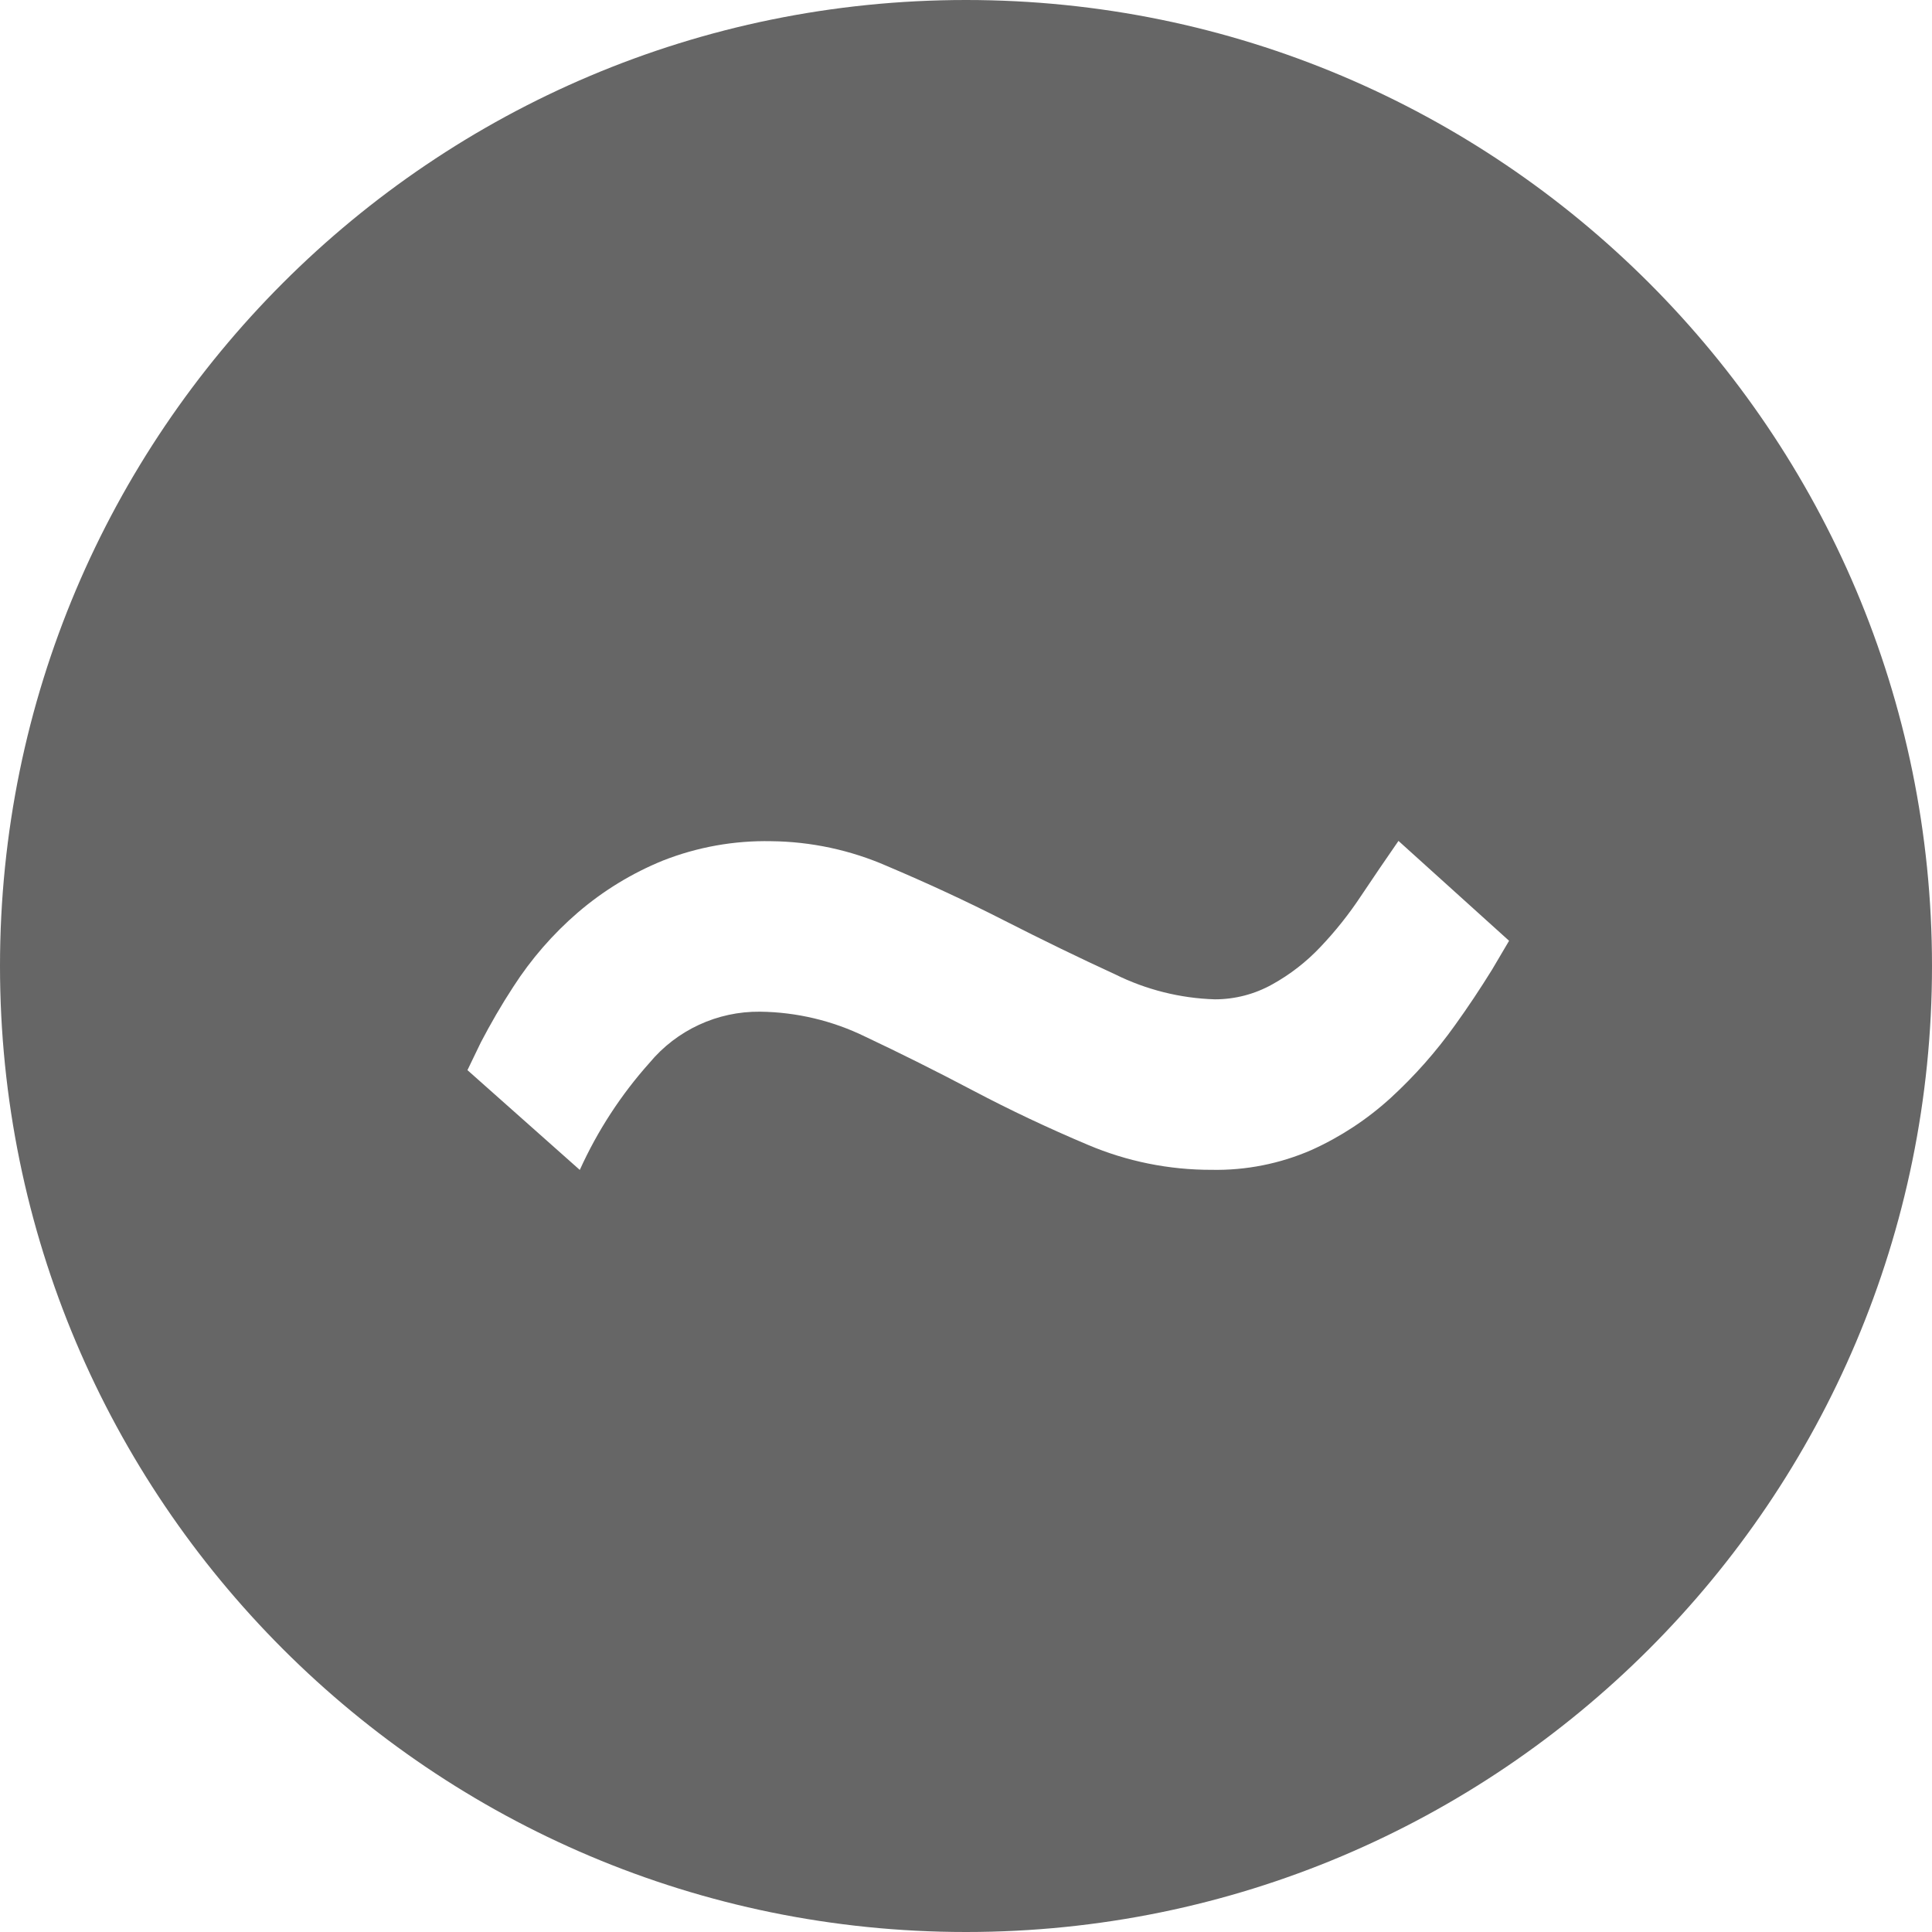
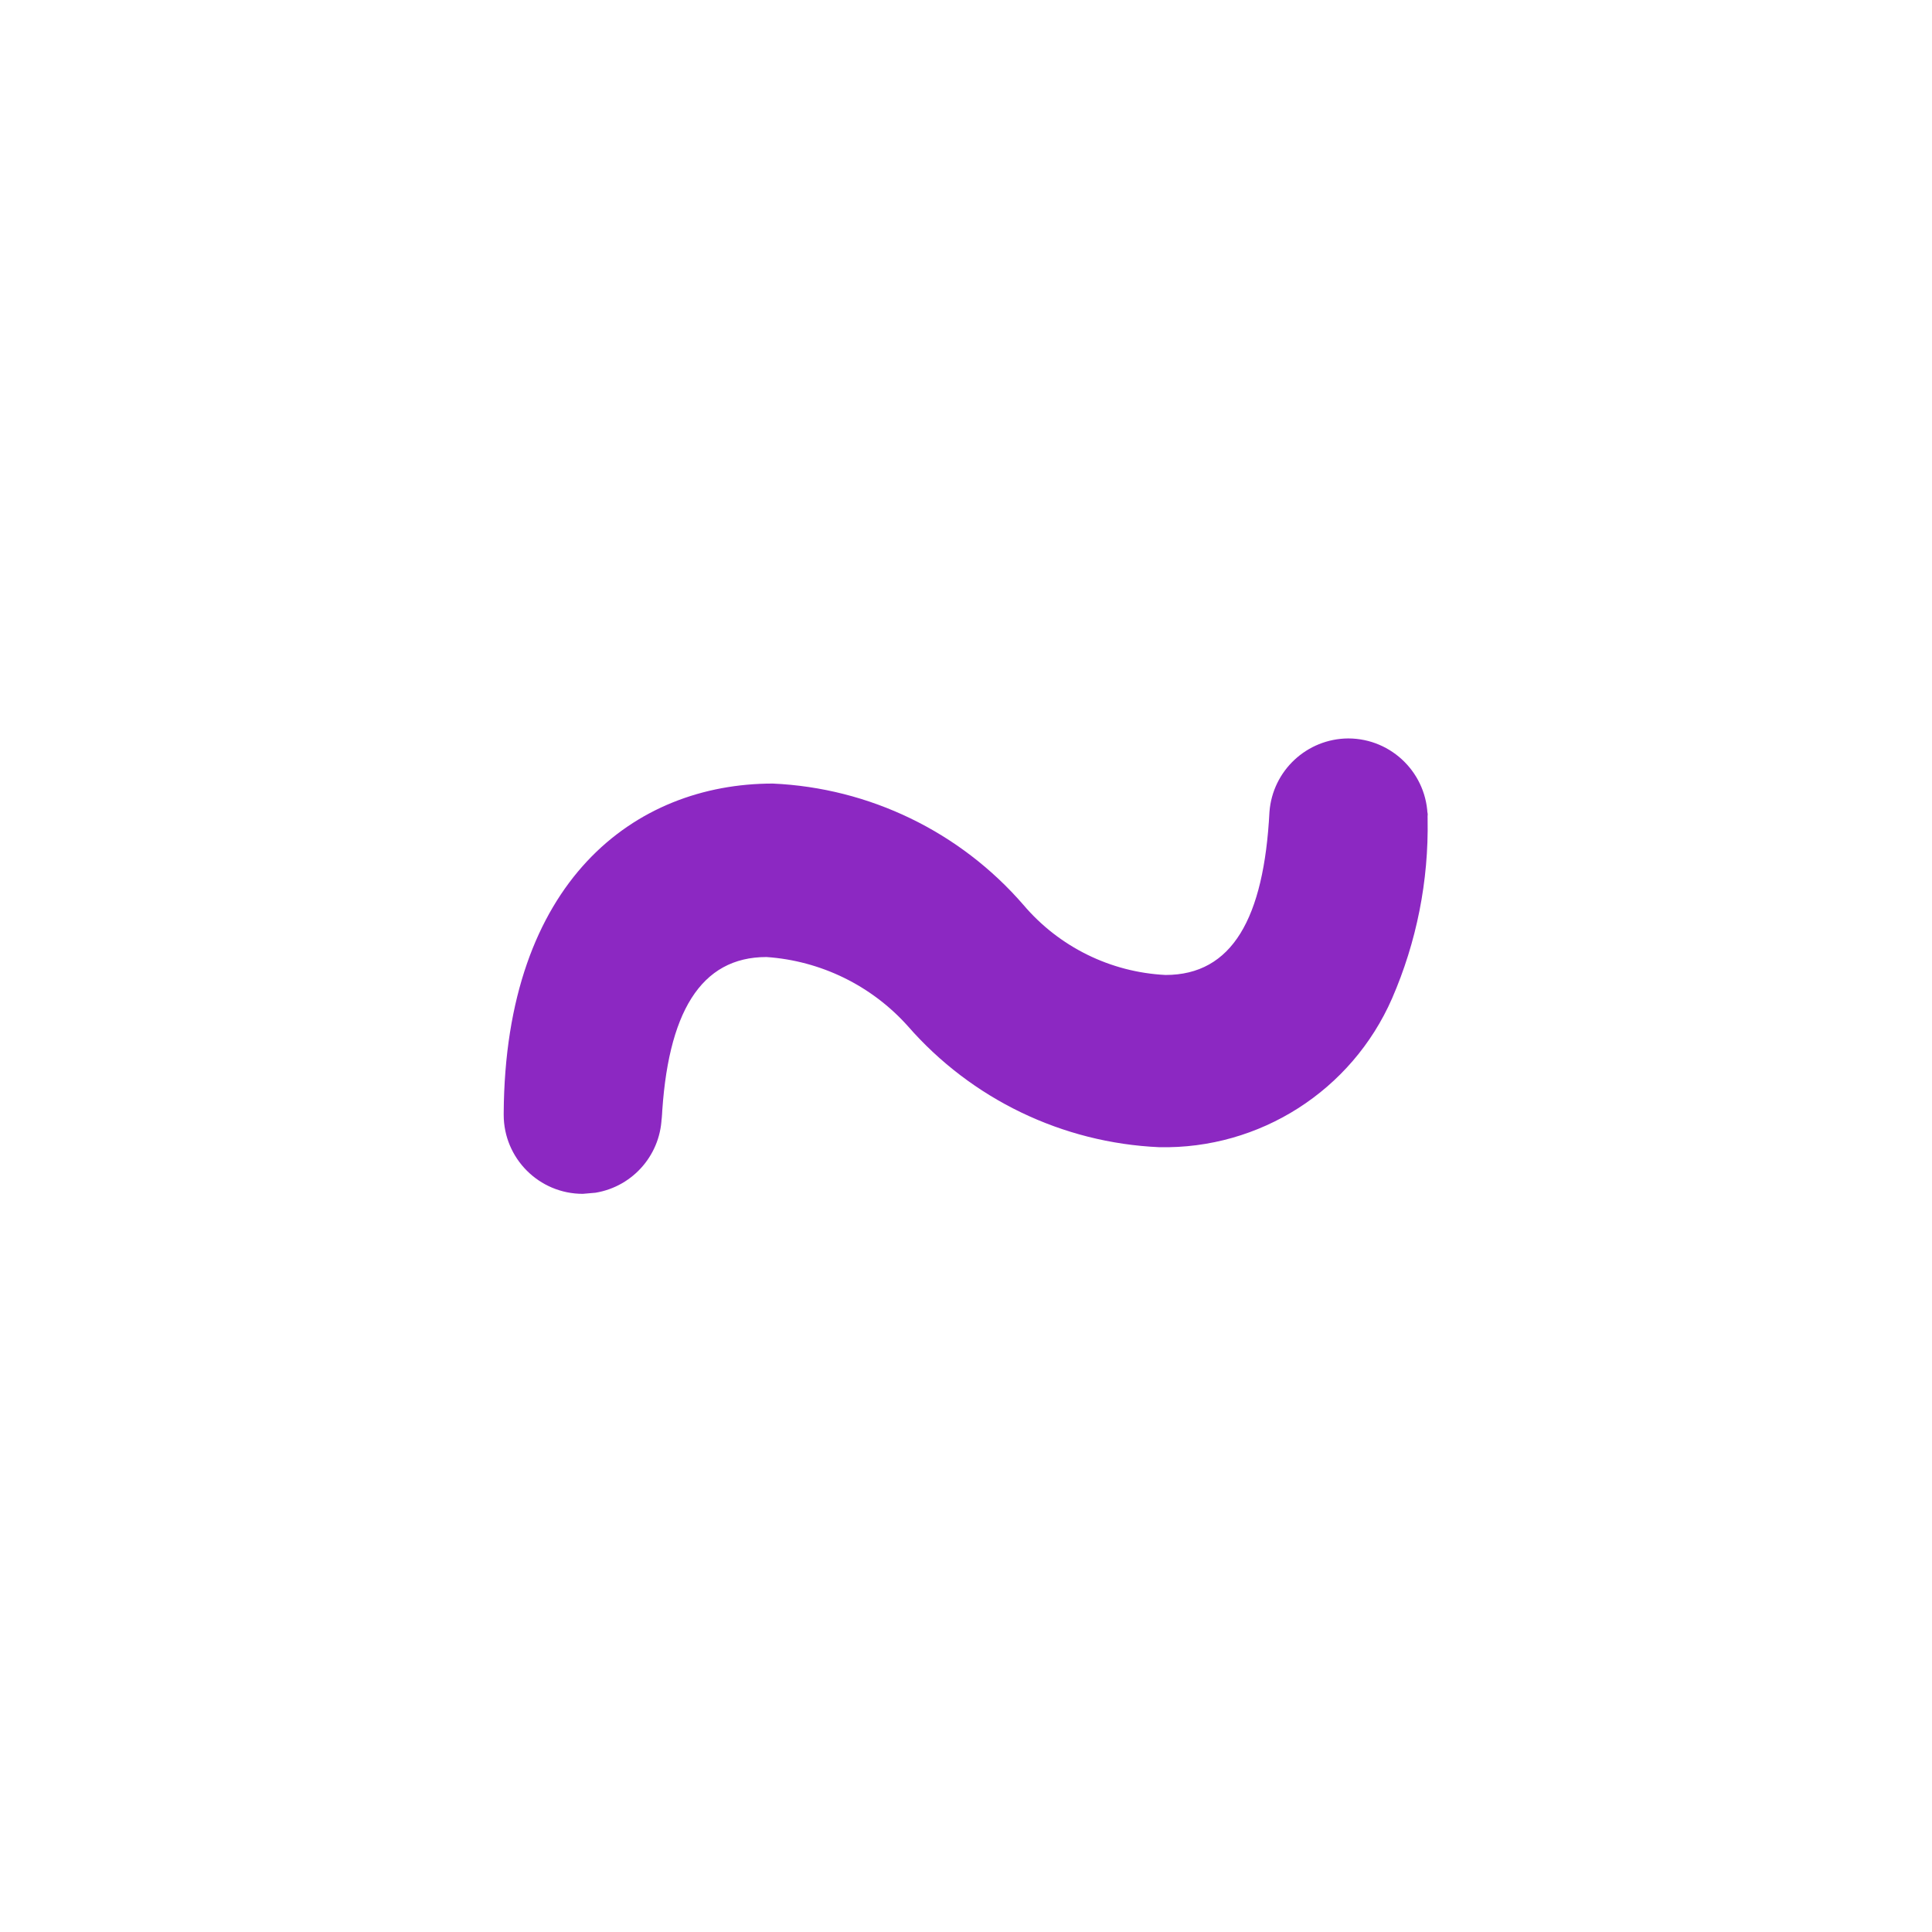
- <svg xmlns="http://www.w3.org/2000/svg" fill="rgb(102, 102, 102)" viewBox="0 0 20 20">
-   <path d="M10,0A10,10,0,1,1,0,10H0A10,10,0,0,1,10,0Zm4.477,8.705c-.129.186-.259.377-.388.57a3.817,3.817,0,0,1-.42.528,2.046,2.046,0,0,1-.5.388,1.215,1.215,0,0,1-.592.154,2.492,2.492,0,0,1-1.034-.259c-.374-.172-.757-.358-1.153-.56s-.8-.388-1.206-.56a3.073,3.073,0,0,0-1.2-.258,2.9,2.9,0,0,0-1.12.2,3.211,3.211,0,0,0-.883.539,3.553,3.553,0,0,0-.668.769c-.125.191-.235.383-.335.574l-.139.288,1.163,1.033a4.364,4.364,0,0,1,.722-1.109,1.468,1.468,0,0,1,1.144-.529,2.547,2.547,0,0,1,1.088.258q.549.259,1.12.56t1.185.56a3.259,3.259,0,0,0,1.281.259,2.465,2.465,0,0,0,1.034-.205,3.122,3.122,0,0,0,.819-.538,4.827,4.827,0,0,0,.667-.754c.134-.186.262-.379.383-.574l.177-.3Z" fill-rule="evenodd" />
+ <svg xmlns="http://www.w3.org/2000/svg" fill="rgb(140, 40, 194)" viewBox="0 0 14 14">
+   <path d="M9.77,5.351a.576.576,0,0,1,.575.576l0-.045a.114.114,0,0,1,0,.036v.018a3.114,3.114,0,0,1-.258,1.3A1.8,1.8,0,0,1,8.4,8.313a2.569,2.569,0,0,1-1.822-.878,1.514,1.514,0,0,0-1.024-.5c-.475,0-.72.4-.759,1.182l0-.041a.573.573,0,0,1-.48.567l-.092.008a.573.573,0,0,1-.573-.573l0,.038h0V8.067C3.66,6.384,4.6,5.678,5.6,5.678a2.554,2.554,0,0,1,1.816.879,1.444,1.444,0,0,0,1.03.508c.482,0,.713-.409.753-1.182h0A.576.576,0,0,1,9.77,5.351Z" />
</svg>
